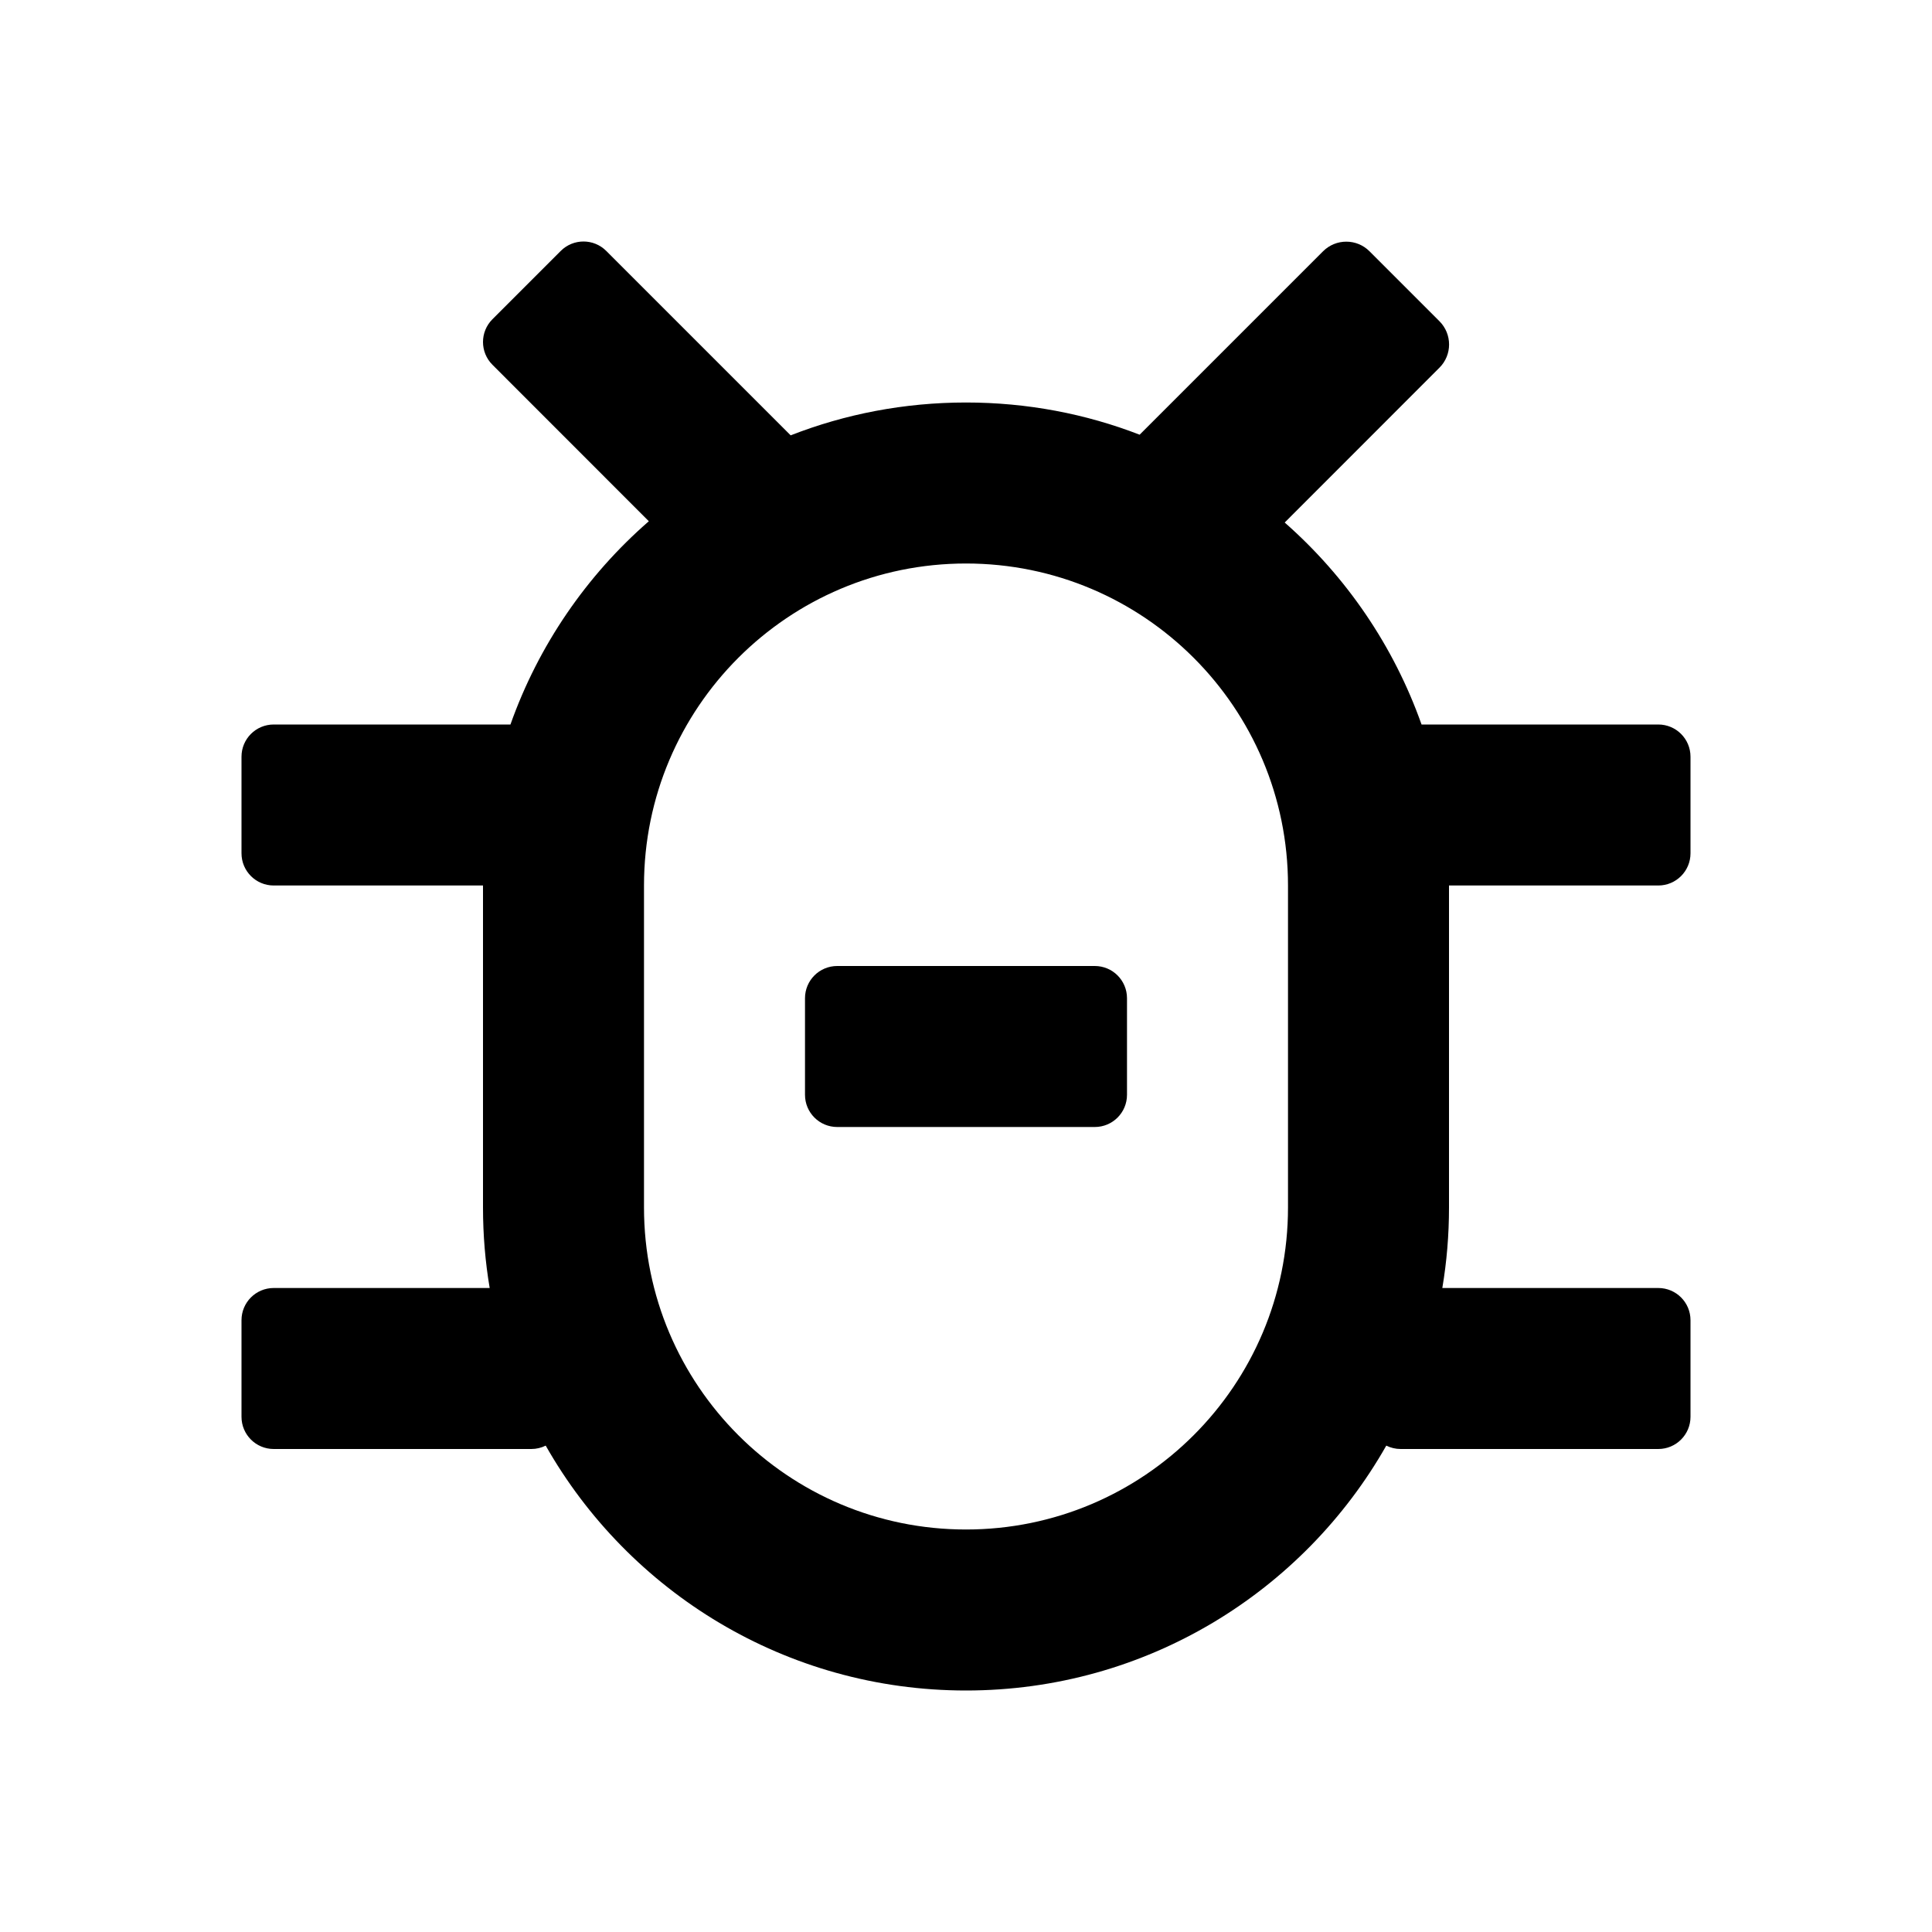
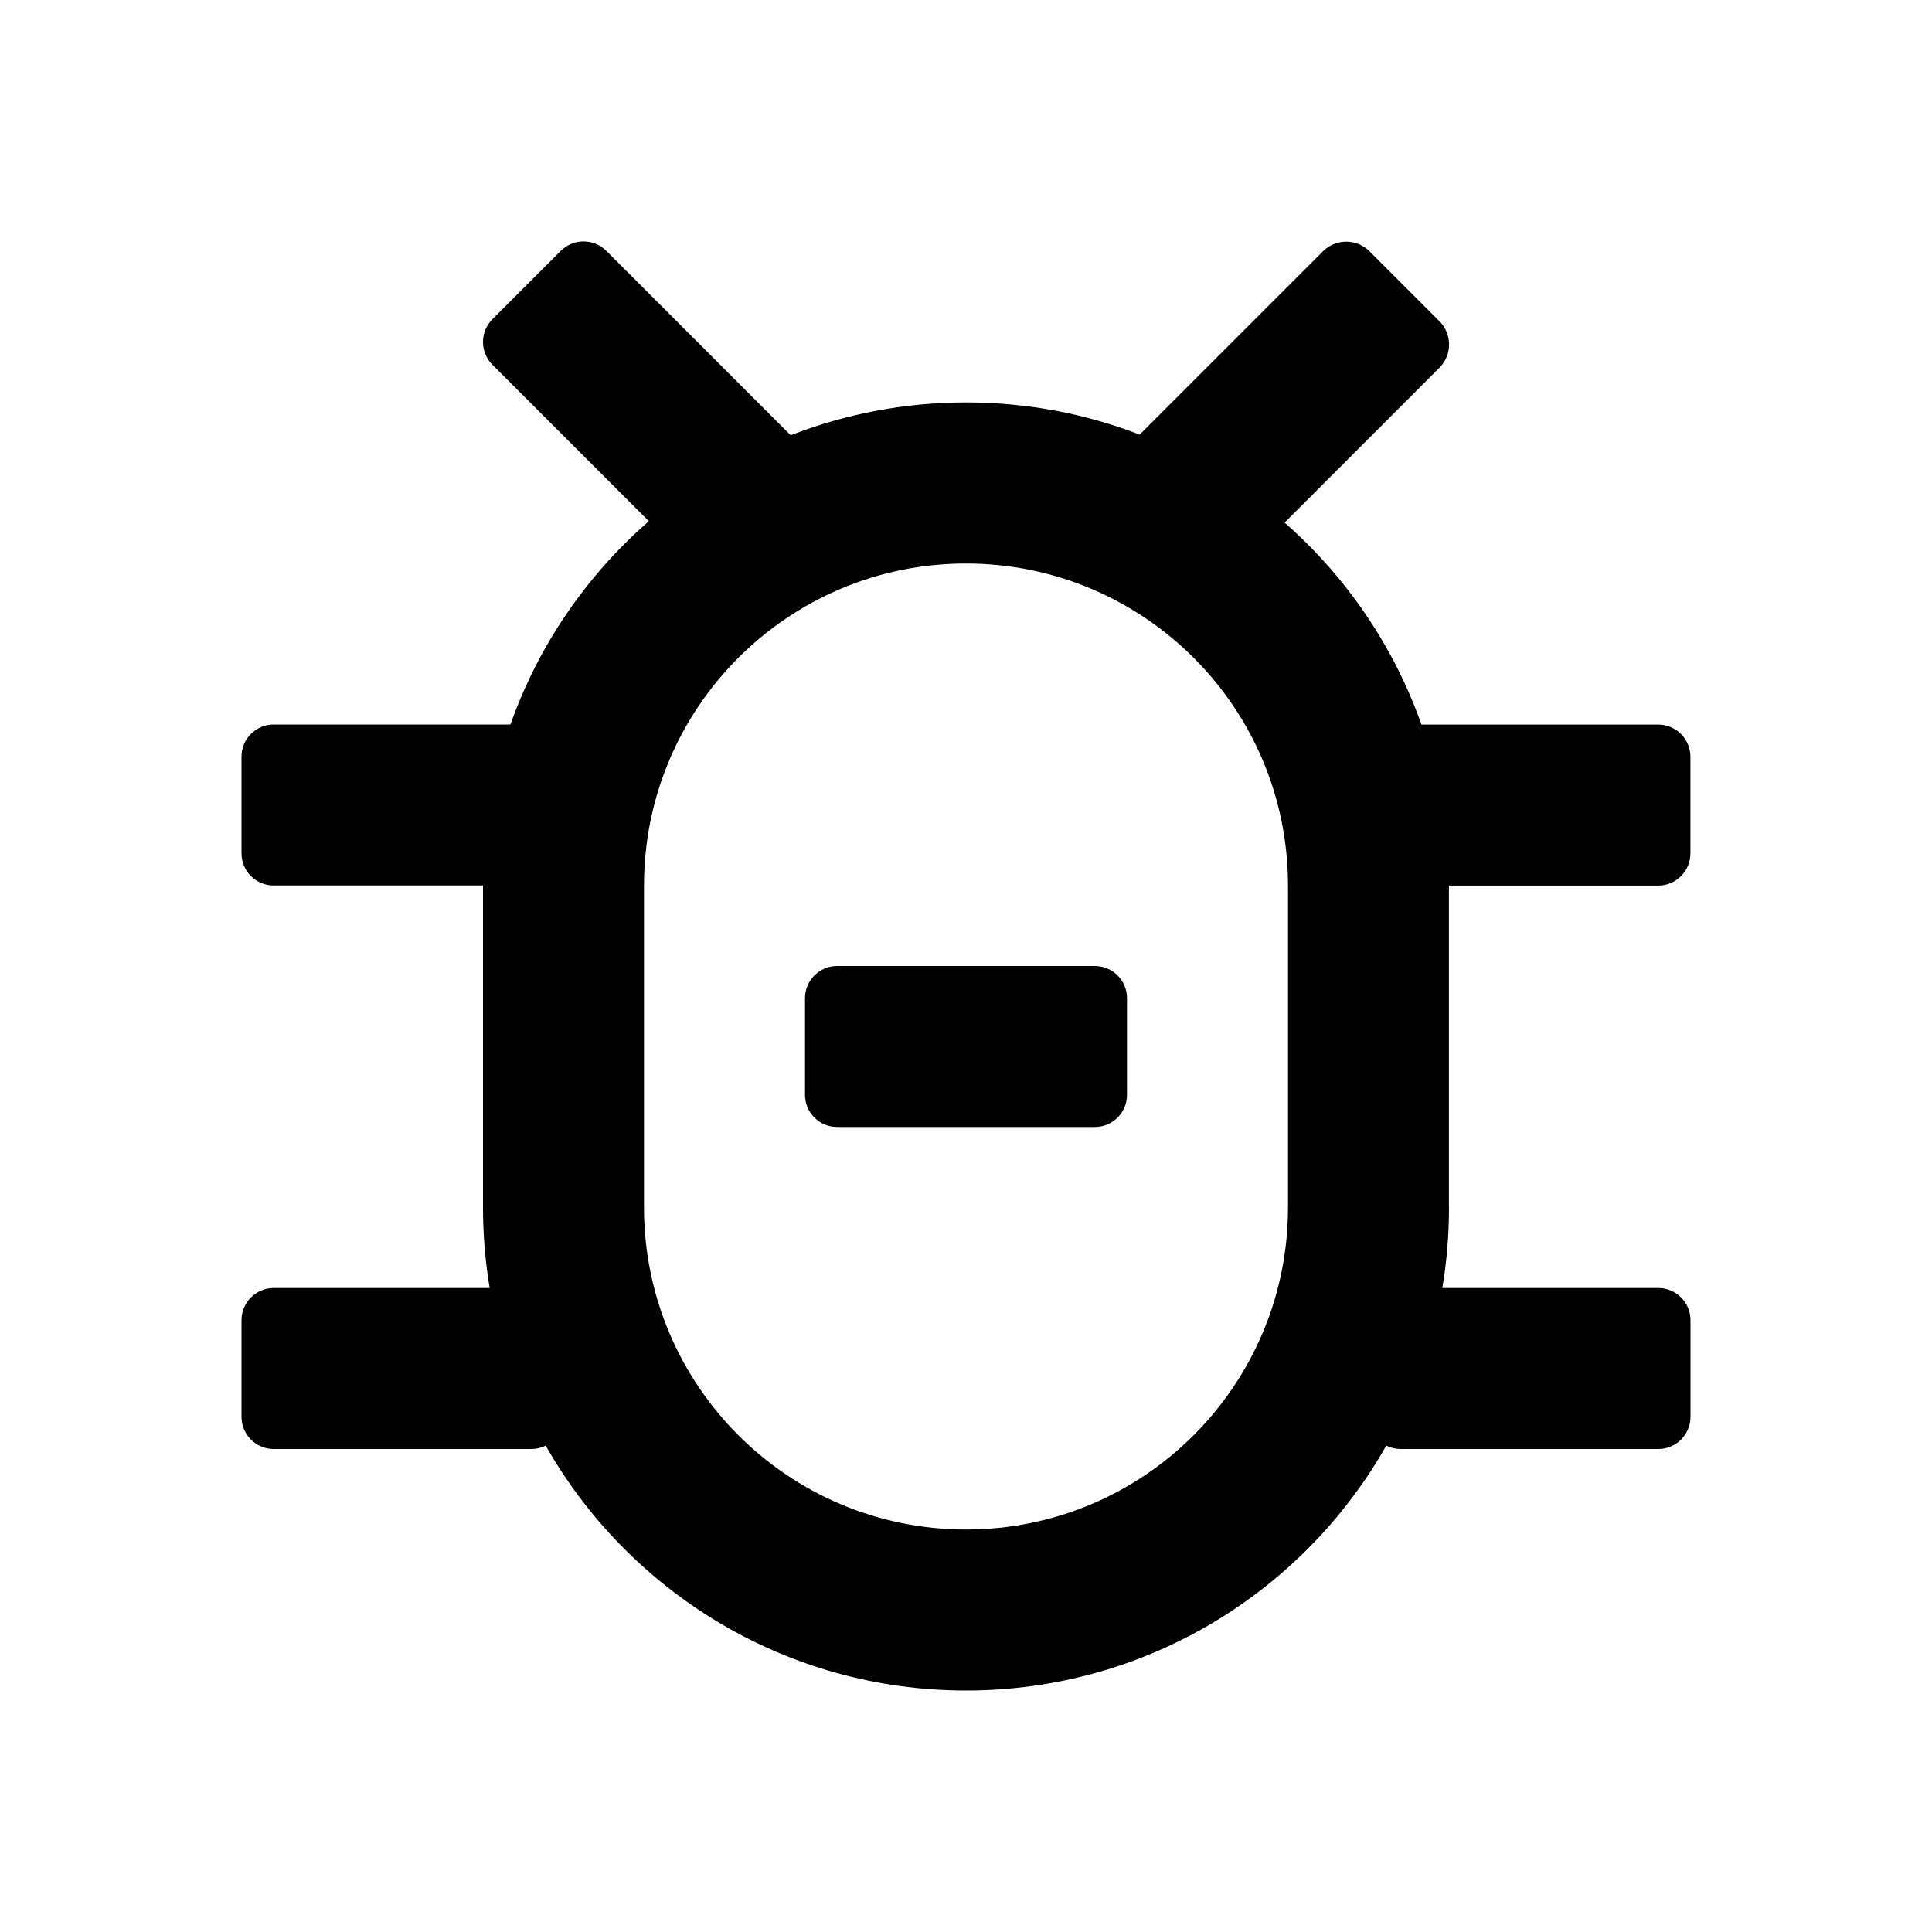
- <svg xmlns="http://www.w3.org/2000/svg" width="24" height="24" viewBox="0 0 24 24" fill="none">
-   <path d="M10 12.4C10 12.179 10.179 12 10.4 12H13.6C13.821 12 14 12.179 14 12.4V13.6C14 13.821 13.821 14 13.6 14H10.4C10.179 14 10 13.821 10 13.6V12.4Z" fill="black" />
-   <path fill-rule="evenodd" clip-rule="evenodd" d="M6.966 3.117C7.122 2.961 7.375 2.961 7.531 3.117L9.822 5.408C10.497 5.144 11.232 5 12 5C12.761 5 13.488 5.141 14.157 5.4L16.435 3.122C16.595 2.962 16.854 2.962 17.013 3.122L17.881 3.99C18.041 4.15 18.041 4.409 17.881 4.568L15.959 6.491C16.722 7.162 17.313 8.023 17.659 9H20.6C20.821 9 21 9.179 21 9.4V10.6C21 10.821 20.821 11 20.6 11H18V15C18 15.341 17.972 15.675 17.917 16H20.6C20.821 16 21 16.179 21 16.4V17.6C21 17.821 20.821 18 20.6 18H17.4C17.336 18 17.275 17.985 17.221 17.958C16.19 19.774 14.238 21 12 21C9.762 21 7.81 19.774 6.779 17.958C6.725 17.985 6.664 18 6.6 18H3.4C3.179 18 3 17.821 3 17.6V16.4C3 16.179 3.179 16 3.4 16H6.083C6.028 15.675 6 15.341 6 15V11H3.4C3.179 11 3 10.821 3 10.6V9.4C3 9.179 3.179 9 3.4 9H6.341C6.69 8.015 7.288 7.147 8.06 6.475L6.117 4.531C5.961 4.375 5.961 4.122 6.117 3.966L6.966 3.117ZM8 11C8 8.791 9.791 7 12 7C14.209 7 16 8.791 16 11V15C16 17.209 14.209 19 12 19C9.791 19 8 17.209 8 15V11Z" fill="black" />
+ <svg xmlns="http://www.w3.org/2000/svg" id="Layer_1" data-name="Layer 1" viewBox="0 0 24 24">
+   <defs>
+     <style>
+       .cls-1 {
+         fill-rule: evenodd;
+         stroke-width: 0px;
+       }
+     </style>
+   </defs>
+   <path class="cls-1" d="m14,12.4v1.2c0,.221-.179.4-.4.4h-3.2c-.221,0-.4-.179-.4-.4v-1.2c0-.221.179-.4.4-.4h3.2c.221,0,.4.179.4.4Zm4,2.6c0,.341-.028.675-.083,1h2.683c.221,0,.4.179.4.4v1.2c0,.221-.179.4-.4.4h-3.2c-.064,0-.125-.015-.179-.042-1.031,1.817-2.983,3.042-5.221,3.042s-4.19-1.226-5.221-3.042c-.054.027-.114.042-.179.042h-3.2c-.221,0-.4-.179-.4-.4v-1.2c0-.221.179-.4.4-.4h2.683c-.055-.325-.083-.659-.083-1v-4h-2.6c-.221,0-.4-.179-.4-.4v-1.2c0-.221.179-.4.4-.4h2.941c.348-.985.947-1.853,1.719-2.526l-1.943-1.943c-.156-.156-.156-.409,0-.566l.849-.849c.156-.156.409-.156.566,0l2.29,2.291c.675-.263,1.41-.408,2.178-.408.76,0,1.488.141,2.157.4l2.277-2.277c.16-.16.419-.16.579,0l.868.868c.16.16.16.419,0,.579l-1.923,1.923c.763.67,1.355,1.532,1.7,2.509h2.941c.221,0,.4.179.4.4v1.2c0,.221-.179.4-.4.4h-2.6v4Zm-2-4c0-2.209-1.791-4-4-4s-4,1.791-4,4v4c0,2.209,1.791,4,4,4s4-1.791,4-4v-4Z" />
</svg>
